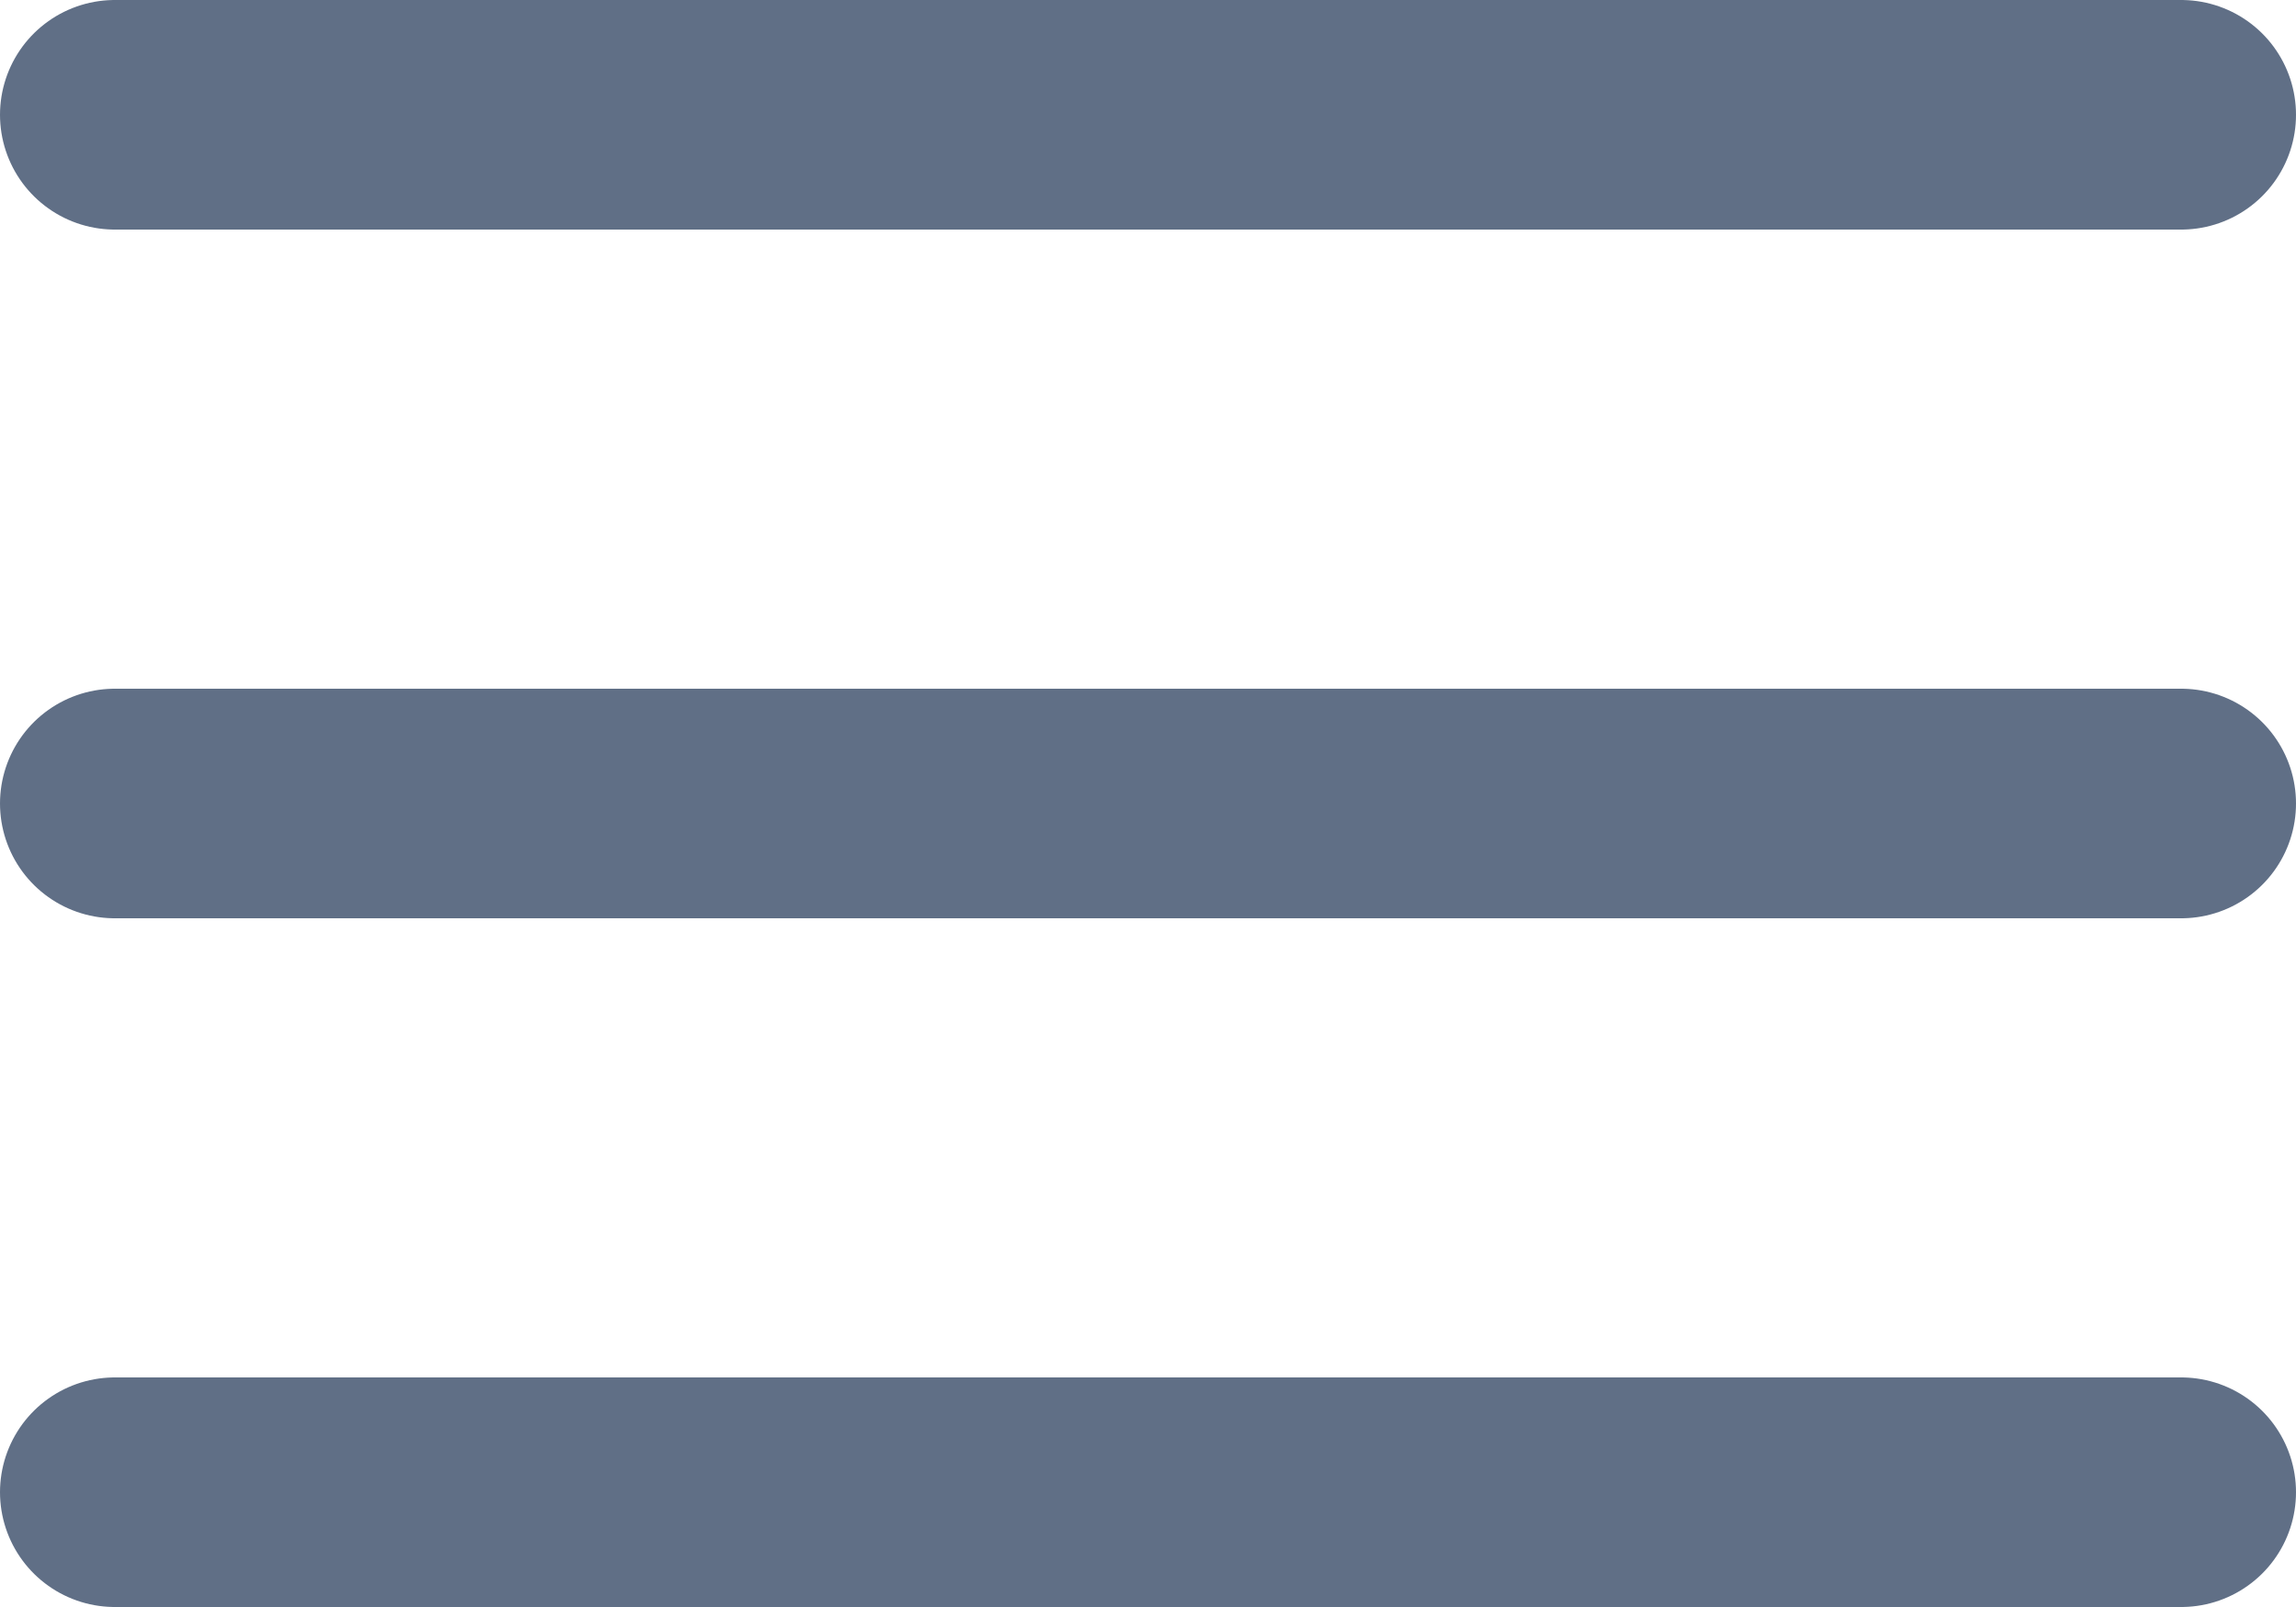
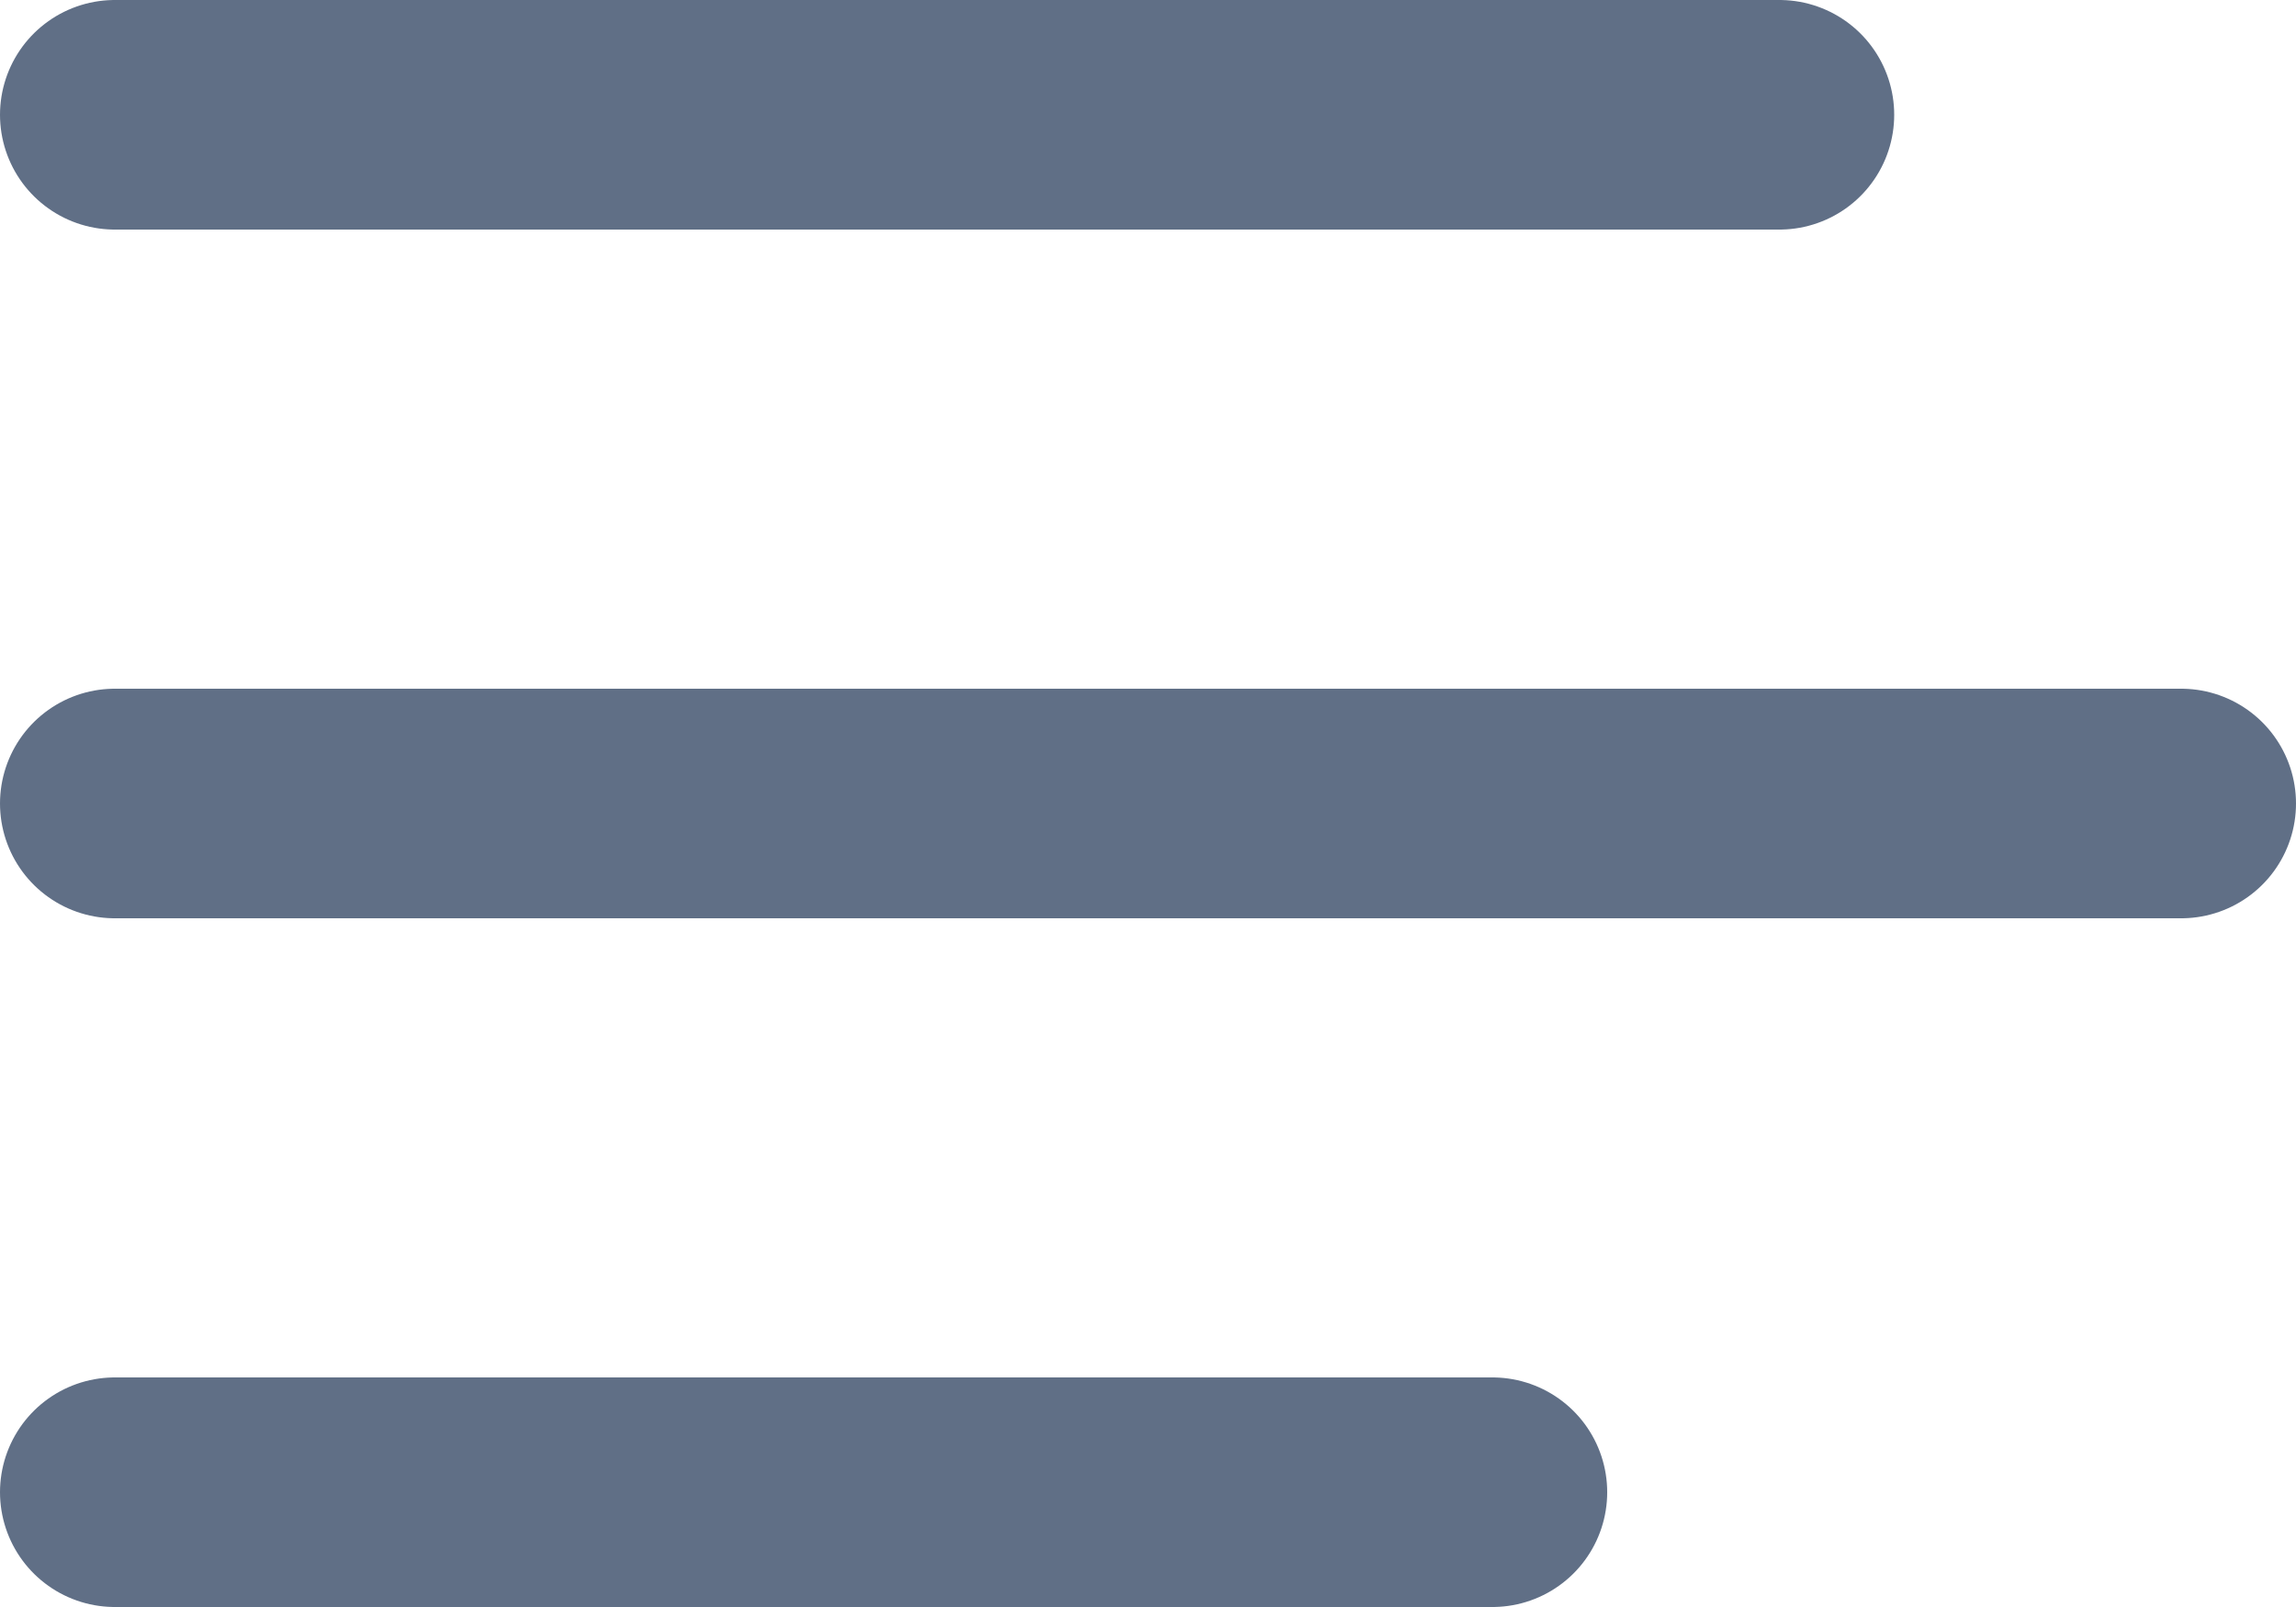
<svg xmlns="http://www.w3.org/2000/svg" width="20" height="14" viewBox="0 0 20 14" fill="none">
-   <path d="M1 7H19M1 1H19M1 13H19" stroke="#606F86" stroke-width="2" stroke-linecap="round" stroke-linejoin="round" />
+   <path d="M1 7H19M1 1H15.5M1 13H13" stroke="#606F86" stroke-width="2" stroke-linecap="round" stroke-linejoin="round" />
</svg>
